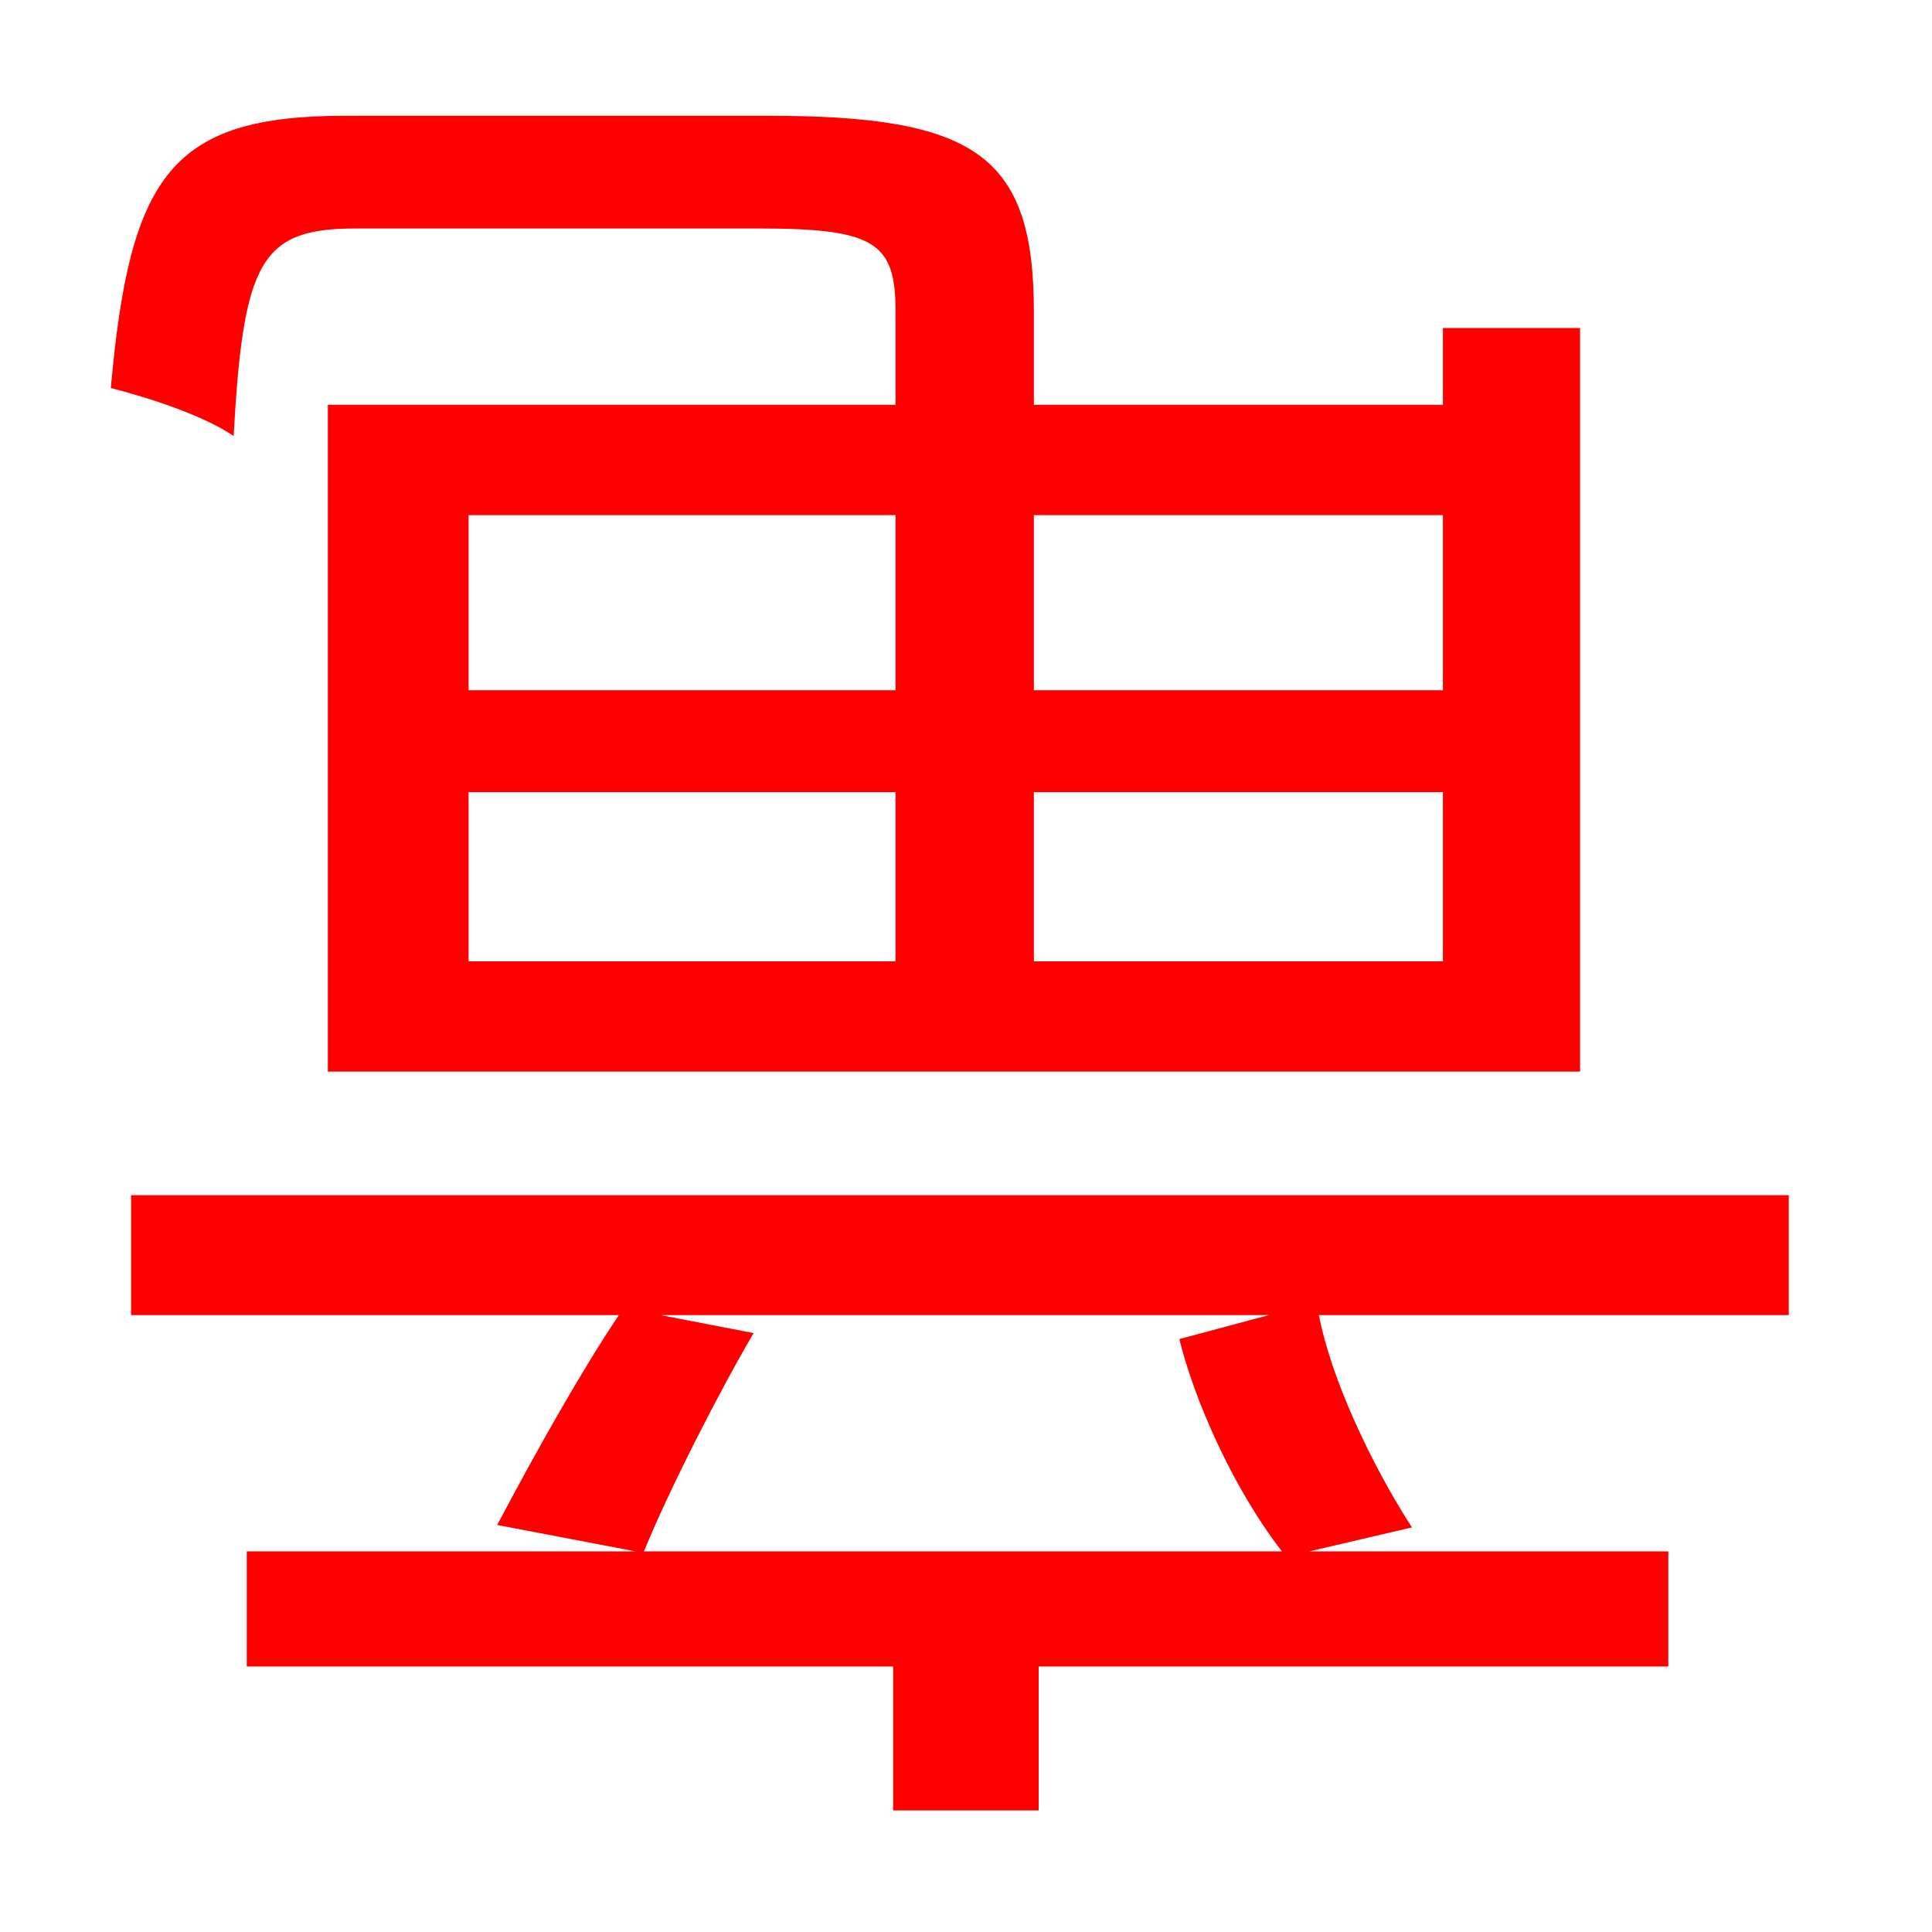
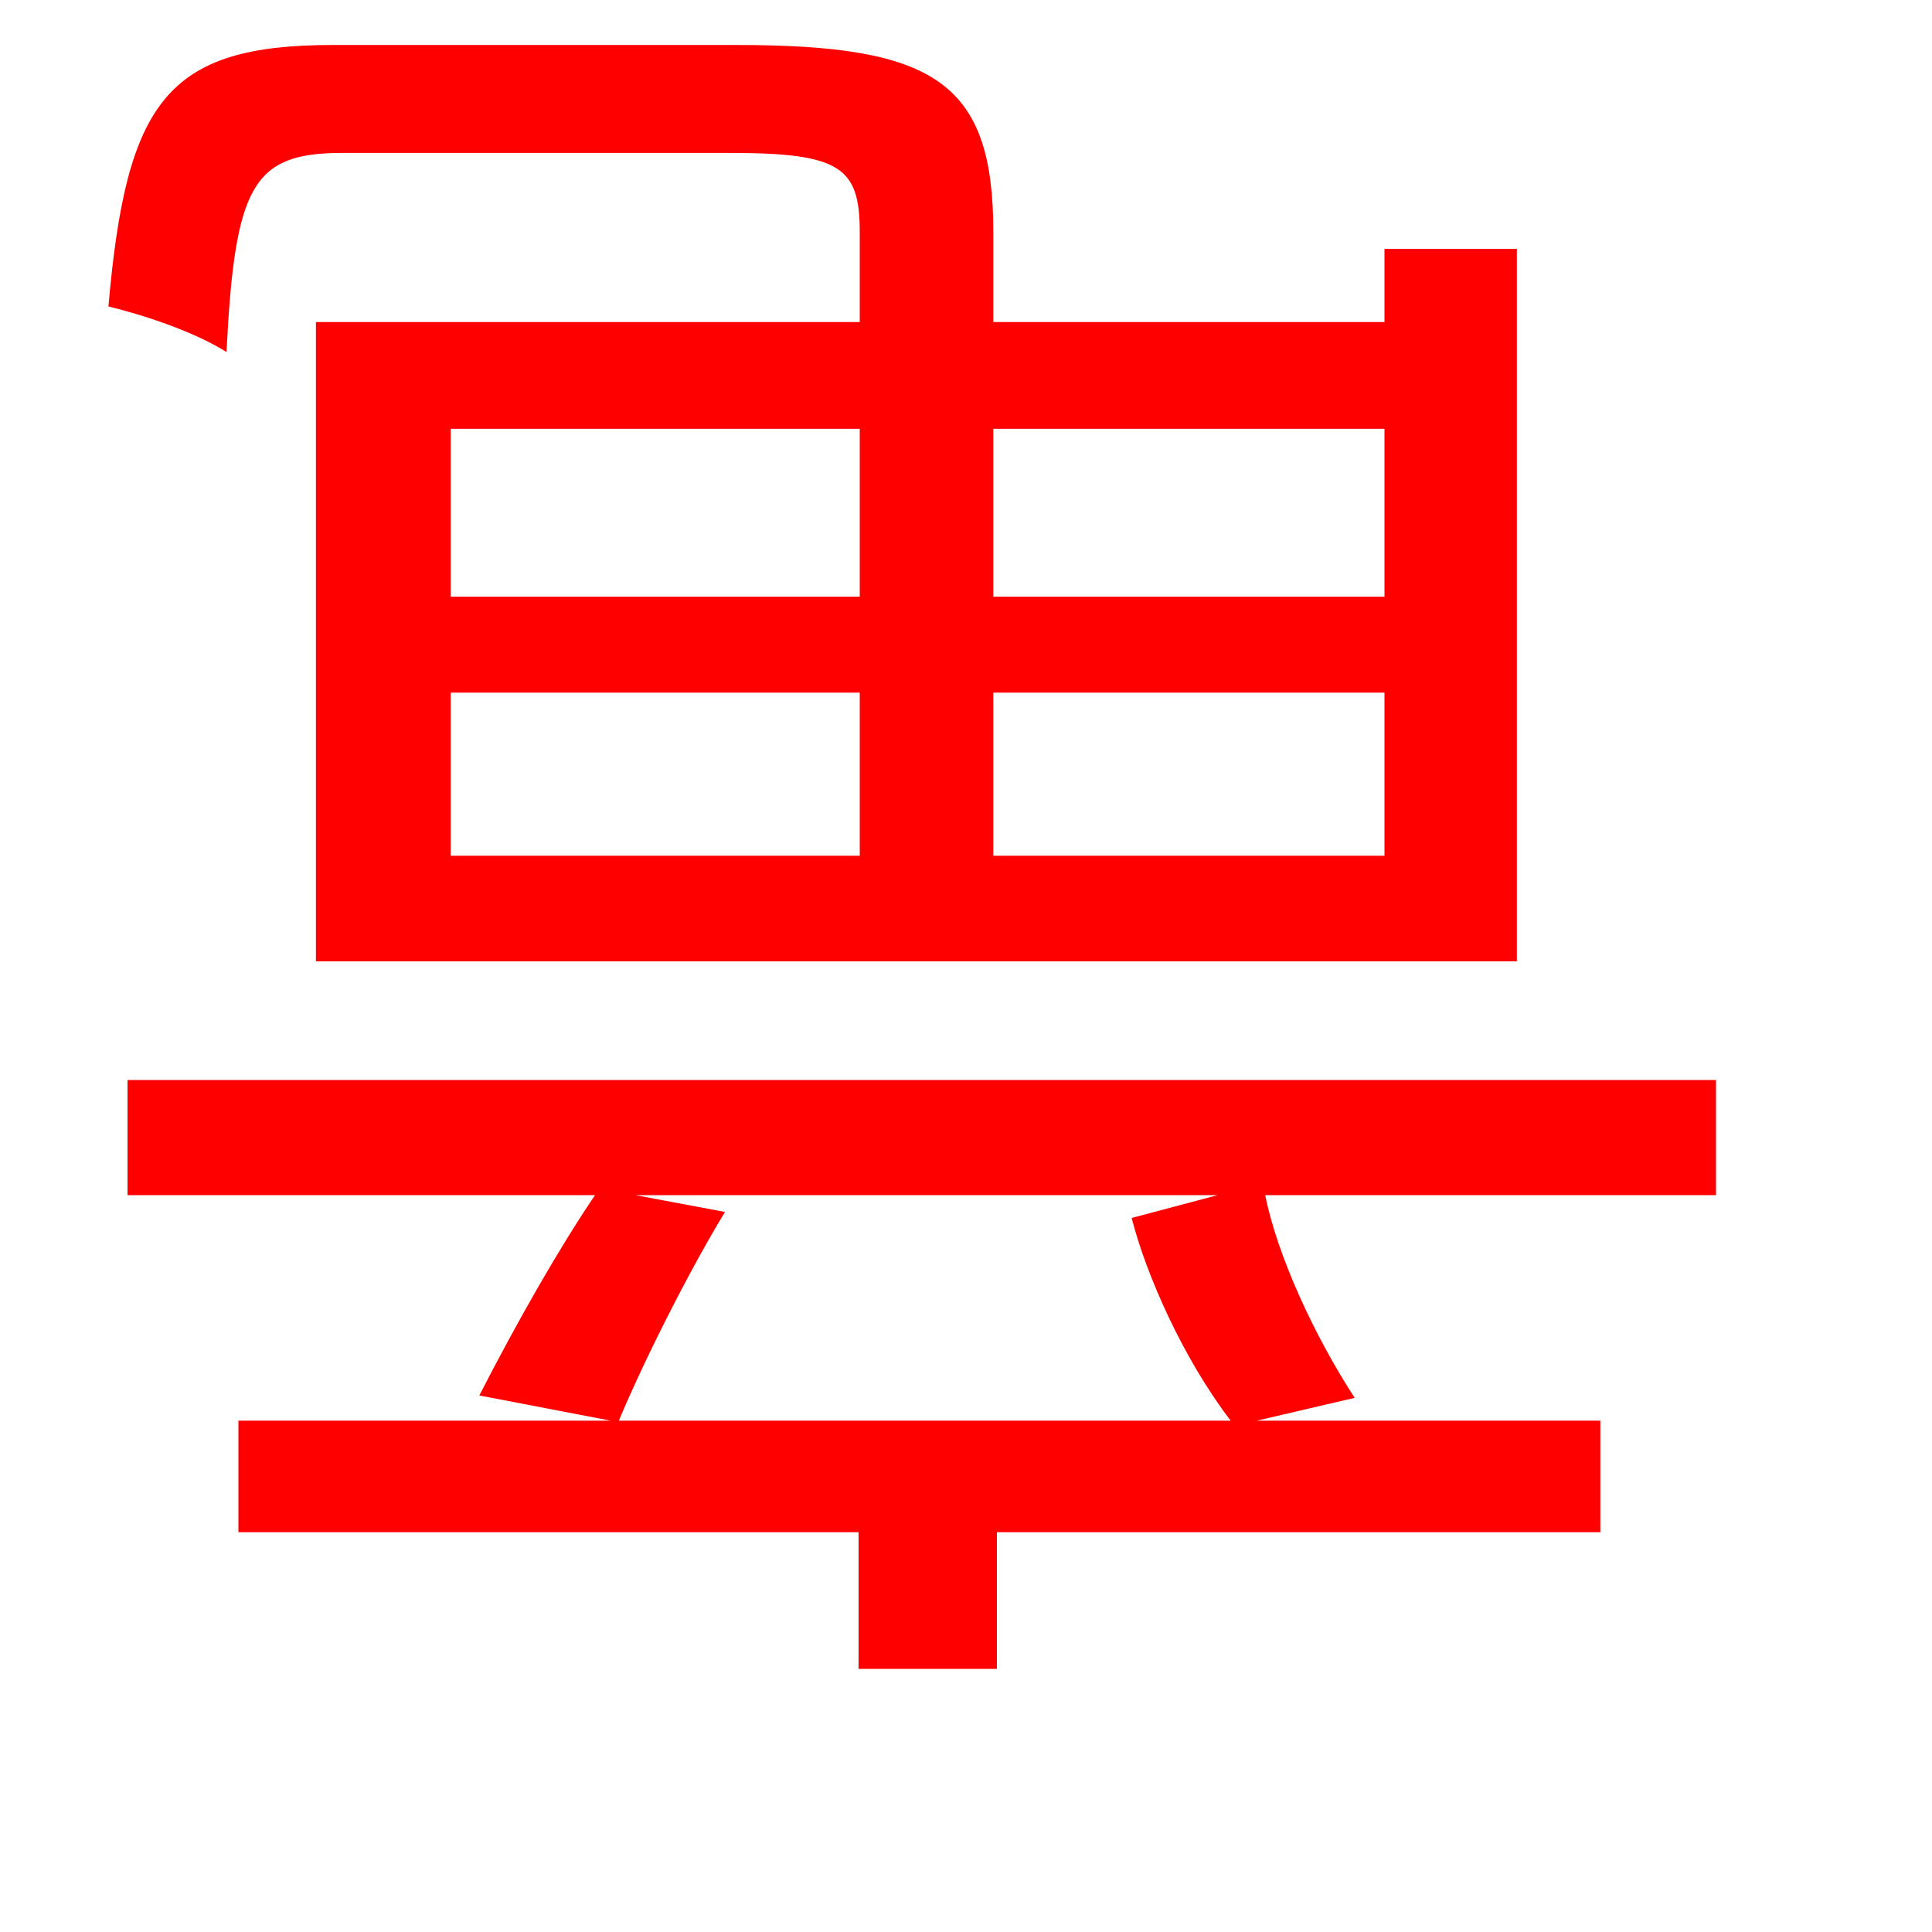
<svg xmlns="http://www.w3.org/2000/svg" viewBox="0 0 500 500">
-   <text x="125.571" y="107.306" transform="matrix(-19.7527, 0, 0, -19.86498, 2966.122, 2199.74)" style="fill: rgb(255, 0, 0); font-family: sans-serif; font-size: 24px; white-space: pre;">竜</text>
+   <text x="126.571" y="108.306" transform="matrix(-19.7527, 0, 0, -19.86498, 2966.122, 2199.74)" style="fill: rgb(255, 0, 0); font-family: sans-serif; font-size: 23px; white-space: pre;">竜</text>
</svg>
